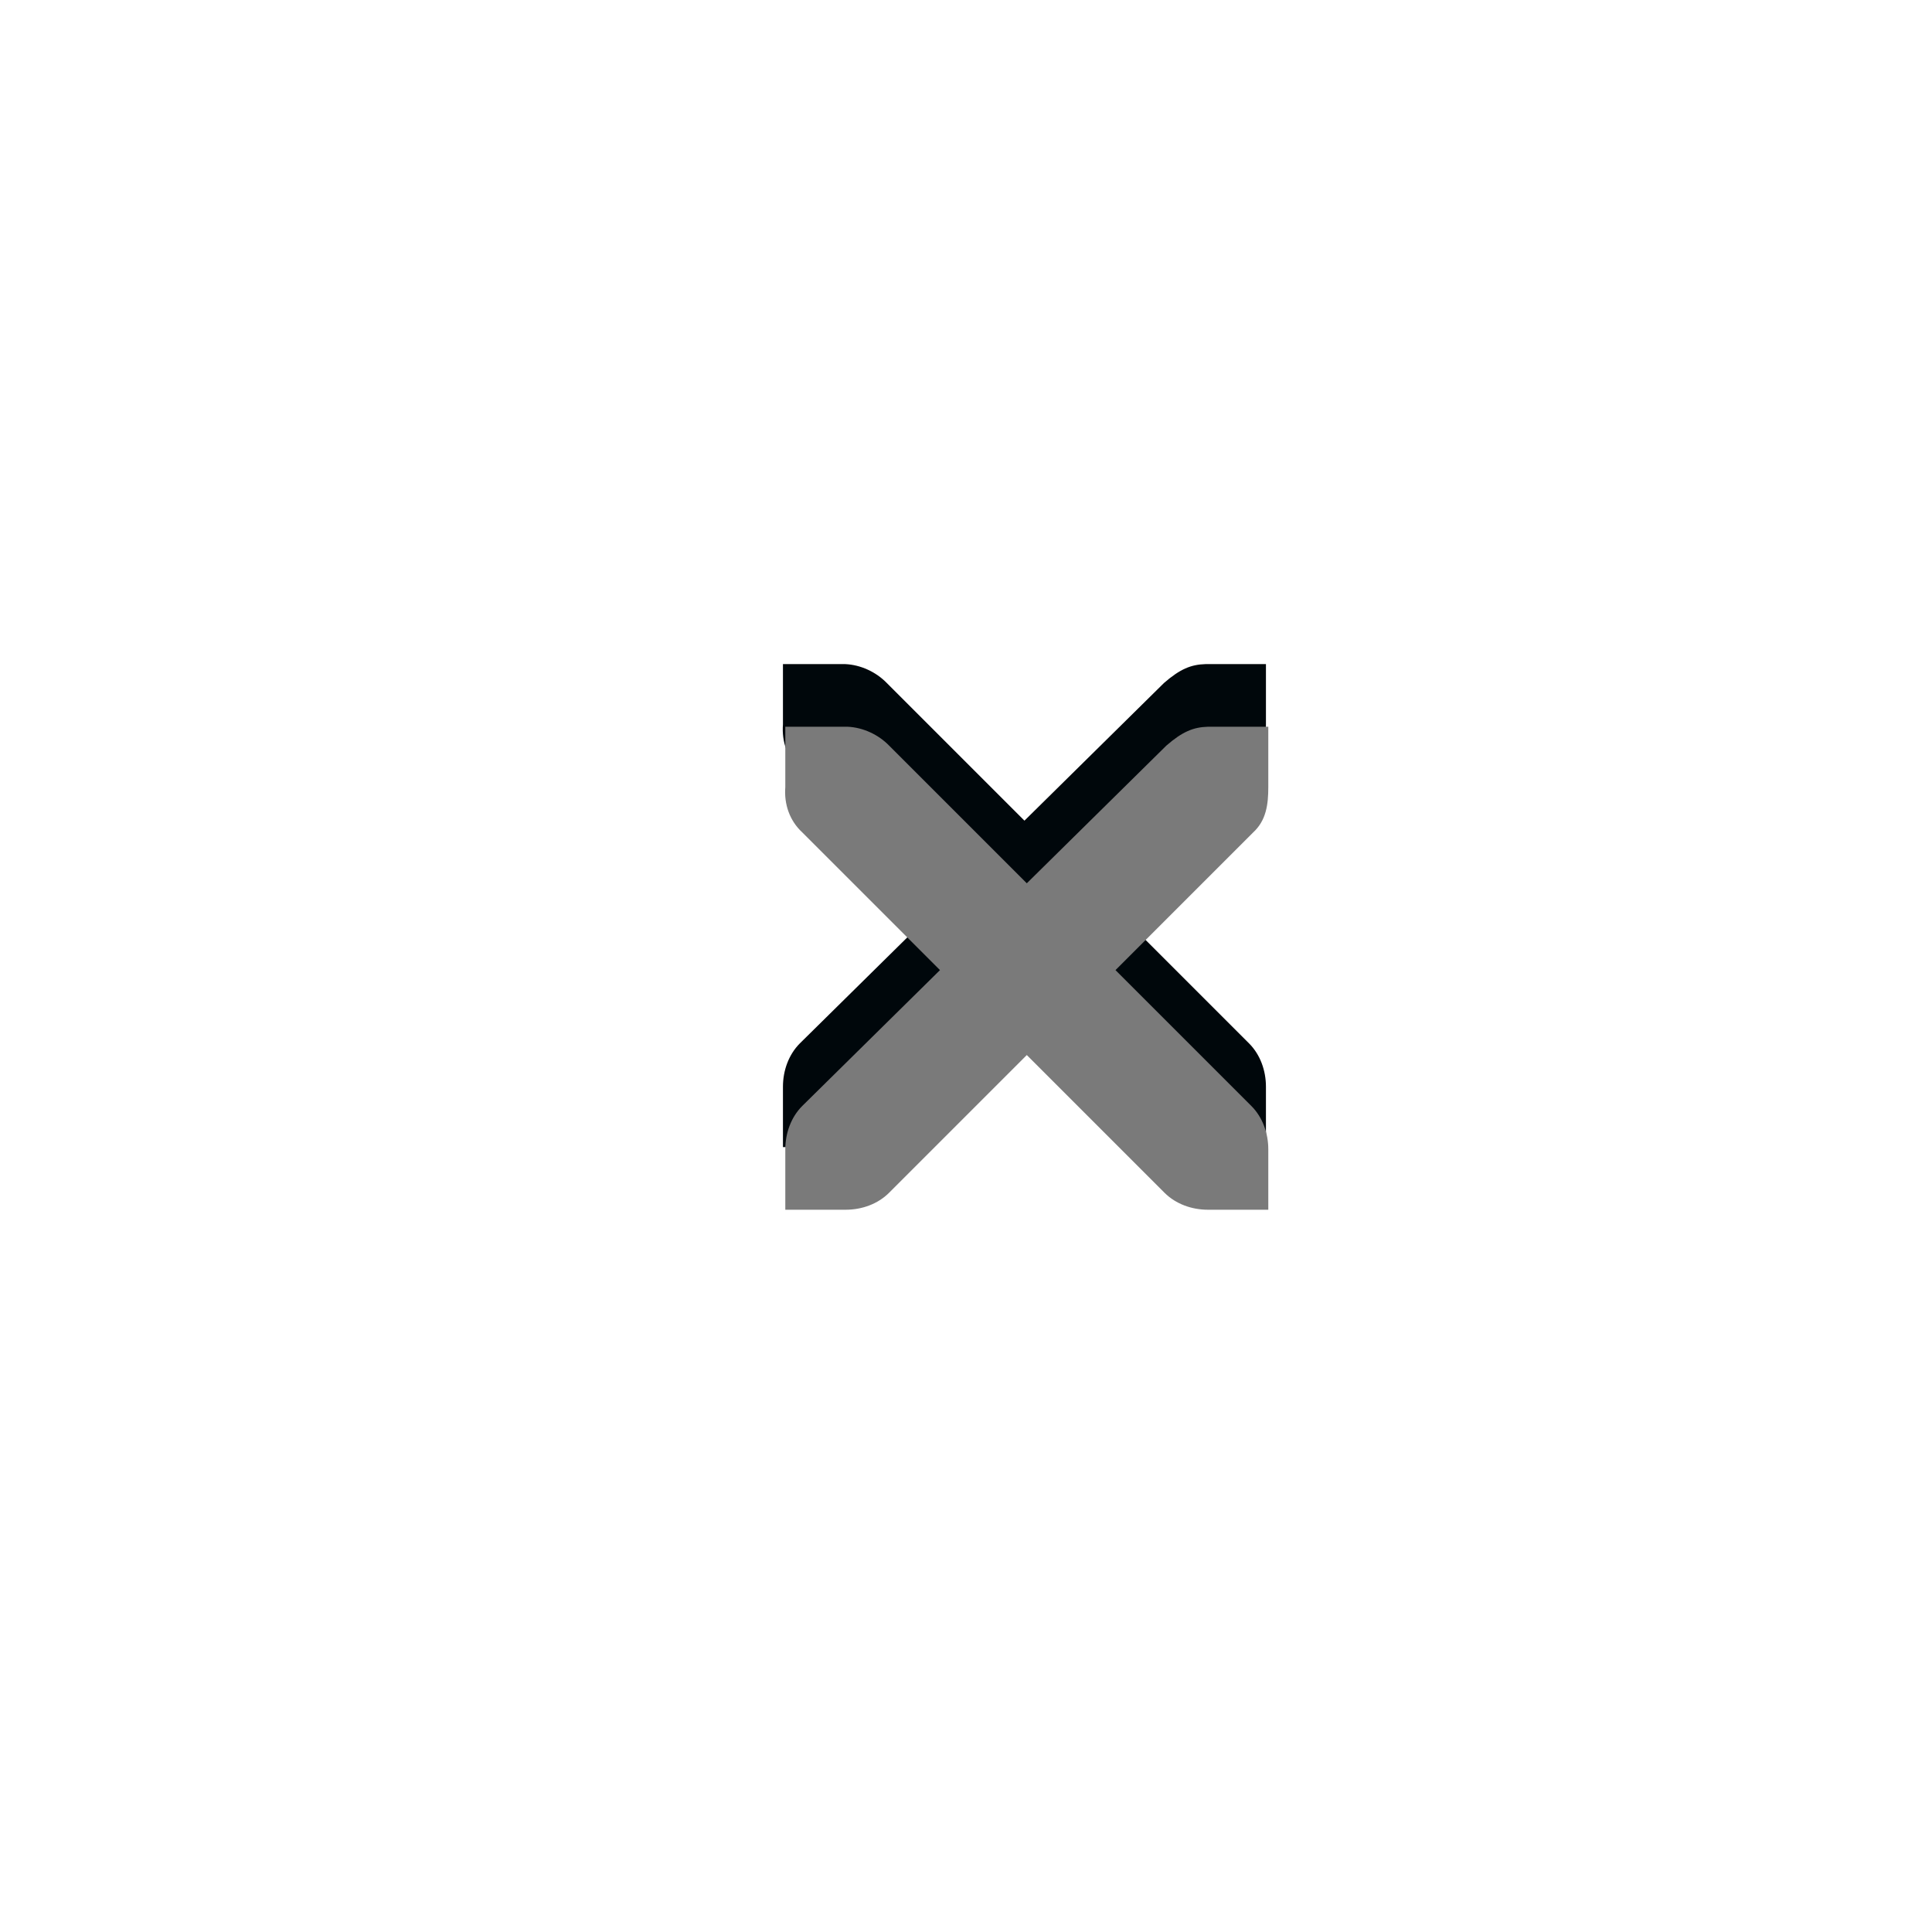
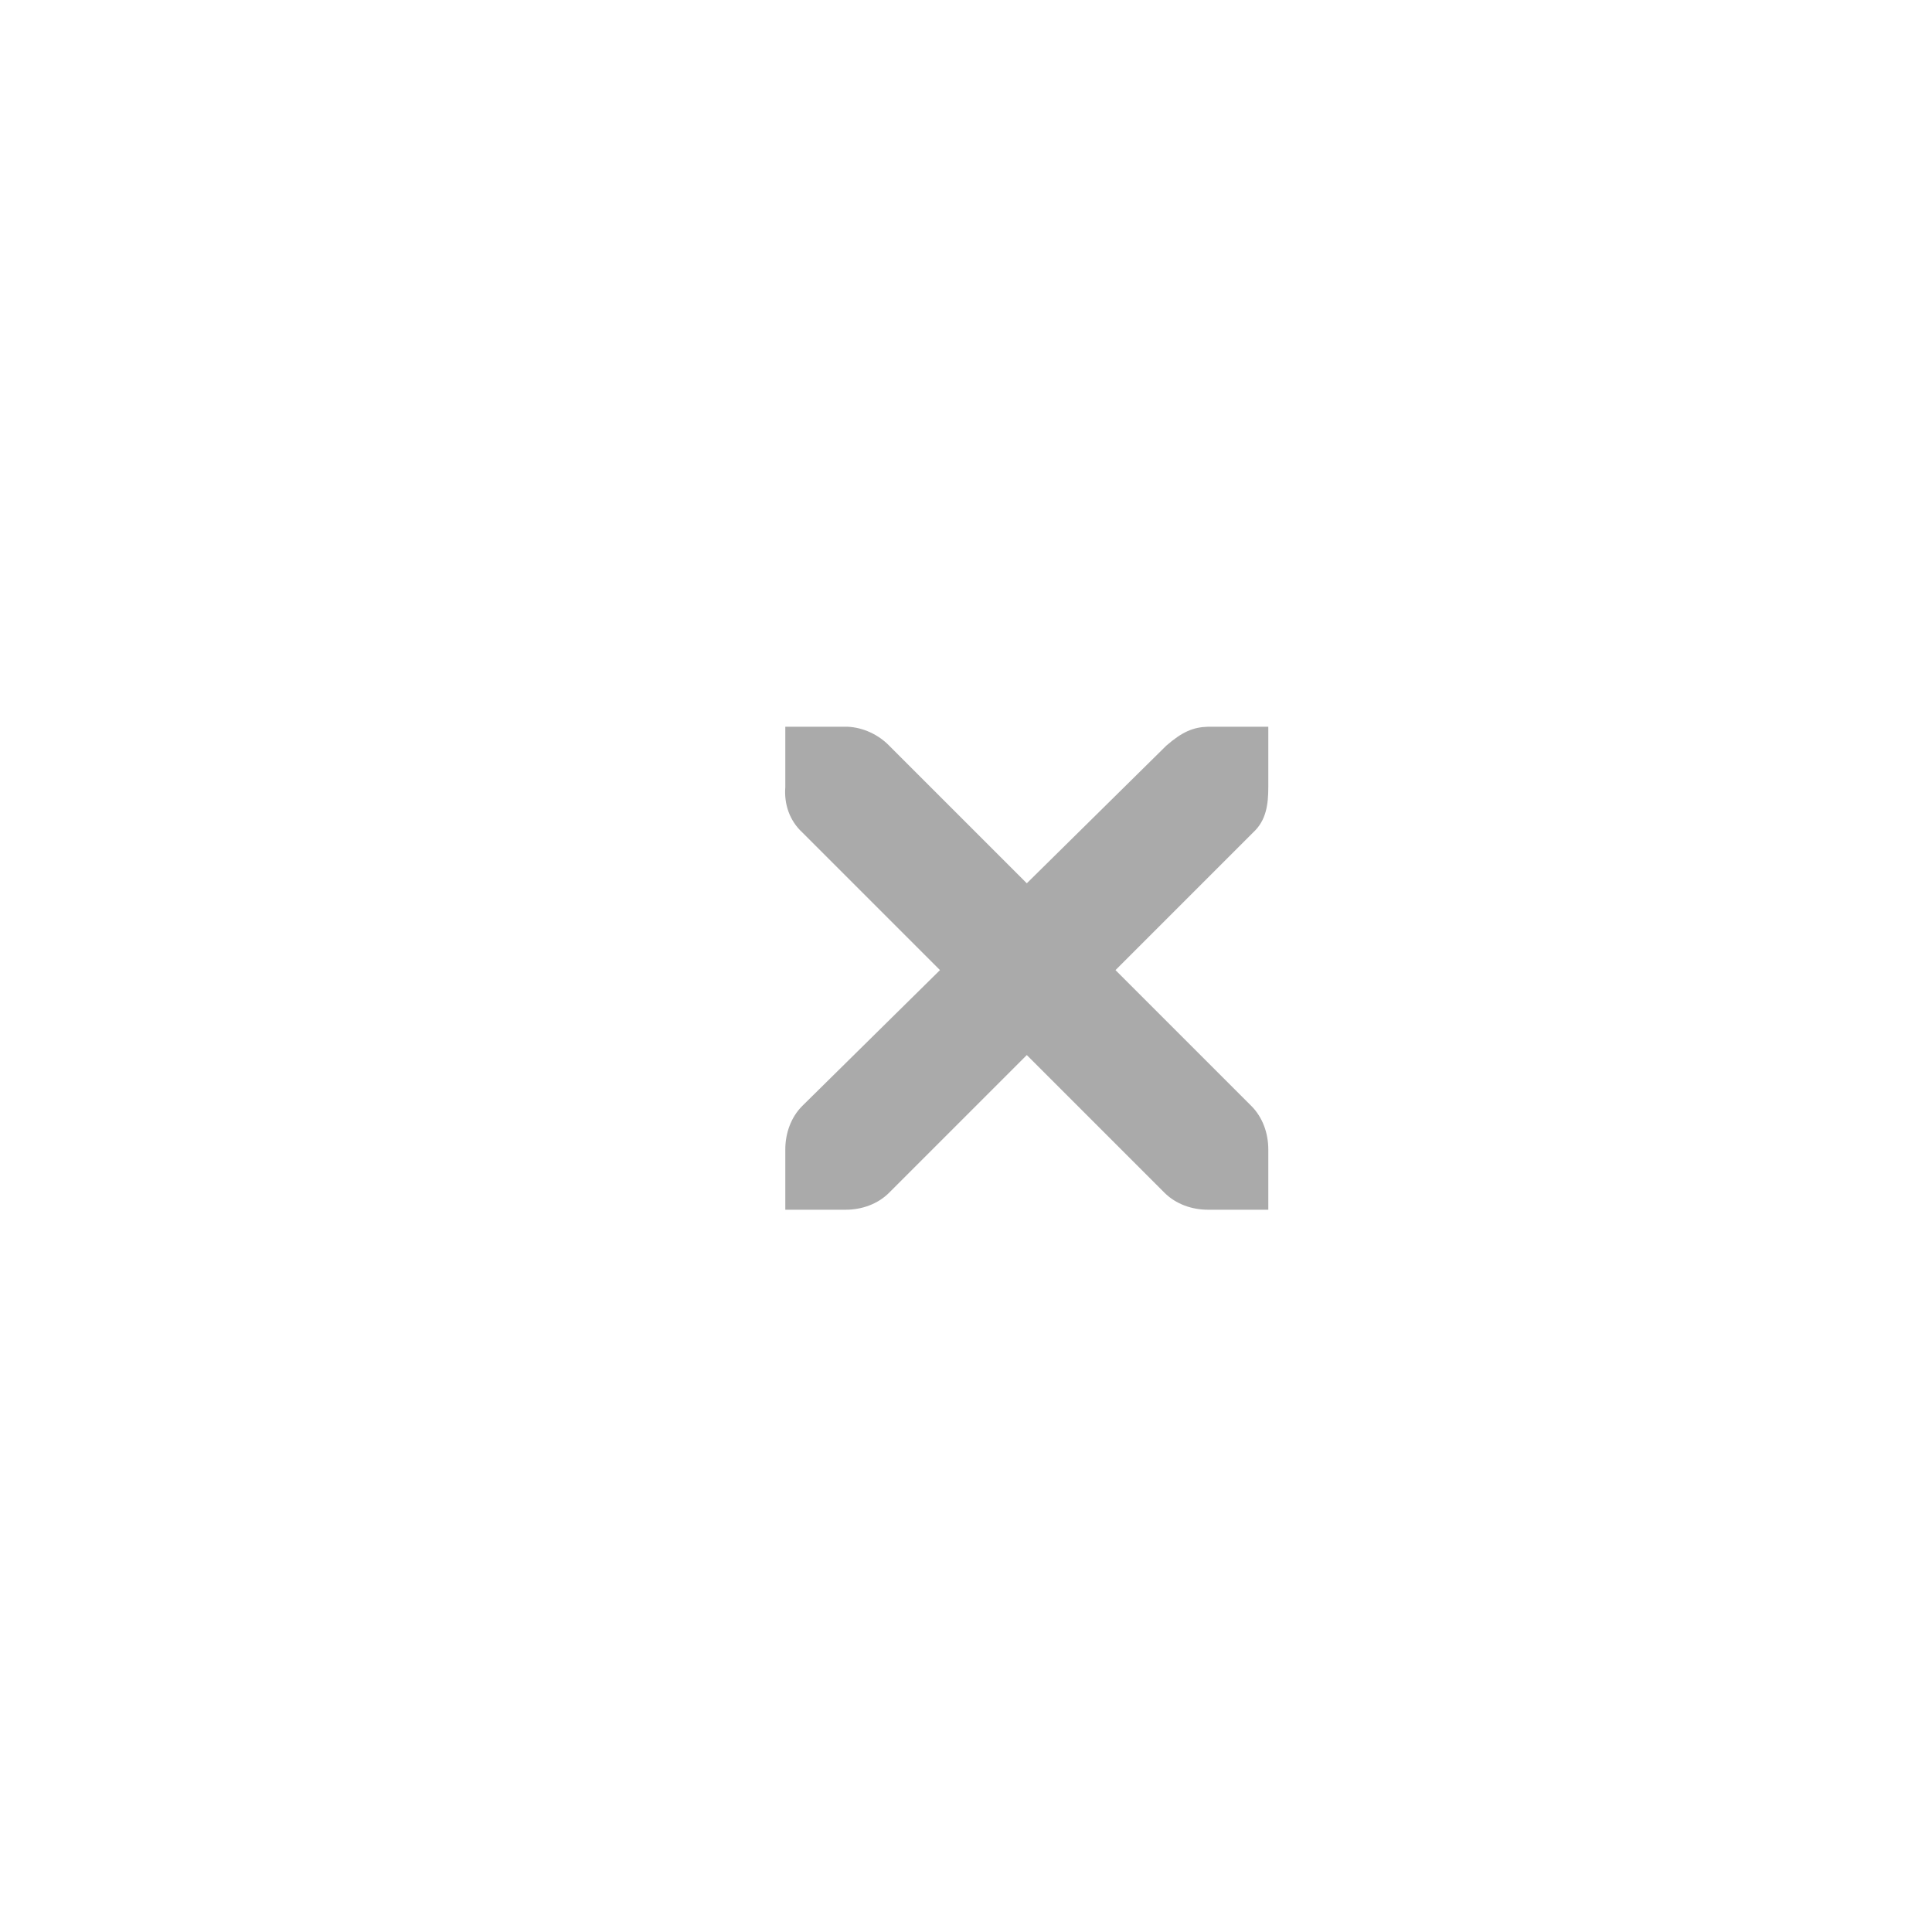
<svg xmlns="http://www.w3.org/2000/svg" version="1.0" id="Foreground" x="0px" y="0px" width="32" height="32" viewBox="0 0 23.273 23.273" enable-background="new 0 0 16 16" xml:space="preserve">
  <defs id="defs2397" />
-   <g id="g27275-6-6-6" style="fill:#000000;fill-opacity:1;display:inline" transform="matrix(0.7272727,0,0,0.7272727,7.085291,4.965658)">
-     <g transform="translate(-41,-760)" id="g27277-1-1-2" style="fill:#000000;fill-opacity:1;display:inline">
-       <path d="m 44.226,764.172 1,0 c 0.01,-1.2e-4 0.021,-4.6e-4 0.031,0 0.255,0.011 0.51,0.129 0.688,0.312 l 2.281,2.281 2.312,-2.281 c 0.266,-0.231 0.447,-0.305 0.688,-0.312 l 1,0 0,1 c 0,0.286 -0.034,0.551 -0.25,0.75 l -2.281,2.281 2.25,2.25 c 0.188,0.188 0.281,0.453 0.281,0.719 l 0,1 -1,0 c -0.265,-1e-5 -0.531,-0.093 -0.719,-0.281 l -2.281,-2.281 -2.281,2.281 c -0.188,0.188 -0.453,0.281 -0.719,0.281 l -1,0 0,-1 c -3e-6,-0.265 0.093,-0.531 0.281,-0.719 l 2.281,-2.25 -2.281,-2.281 c -0.211,-0.195 -0.303,-0.469 -0.281,-0.75 l 0,-1 z" id="path27279-0-5-8" style="font-size:medium;font-style:normal;font-variant:normal;font-weight:normal;font-stretch:normal;text-indent:0;text-align:start;text-decoration:none;line-height:normal;letter-spacing:normal;word-spacing:normal;text-transform:none;direction:ltr;block-progression:tb;writing-mode:lr-tb;text-anchor:start;color:#bebebe;fill:#00070b;fill-opacity:1;fill-rule:nonzero;stroke:none;stroke-width:1.781;marker:none;visibility:visible;display:inline;overflow:visible;enable-background:new;font-family:Andale Mono;-inkscape-font-specification:Andale Mono" />
-     </g>
-   </g>
-   <g id="g27275-6-6" style="fill:#7a7a7a;fill-opacity:1;display:inline" transform="matrix(0.7272727,0,0,0.7272727,7.113636,5.720143)">
-     <g transform="translate(-41,-760)" id="g27277-1-1" style="fill:#7a7a7a;fill-opacity:1;display:inline">
-       <path d="m 44.226,764.172 1,0 c 0.01,-1.2e-4 0.021,-4.6e-4 0.031,0 0.255,0.011 0.51,0.129 0.688,0.312 l 2.281,2.281 2.312,-2.281 c 0.266,-0.231 0.447,-0.305 0.688,-0.312 l 1,0 0,1 c 0,0.286 -0.034,0.551 -0.25,0.75 l -2.281,2.281 2.25,2.25 c 0.188,0.188 0.281,0.453 0.281,0.719 l 0,1 -1,0 c -0.265,-1e-5 -0.531,-0.093 -0.719,-0.281 l -2.281,-2.281 -2.281,2.281 c -0.188,0.188 -0.453,0.281 -0.719,0.281 l -1,0 0,-1 c -3e-6,-0.265 0.093,-0.531 0.281,-0.719 l 2.281,-2.25 -2.281,-2.281 c -0.211,-0.195 -0.303,-0.469 -0.281,-0.75 l 0,-1 z" id="path27279-0-5" style="font-size:medium;font-style:normal;font-variant:normal;font-weight:normal;font-stretch:normal;text-indent:0;text-align:start;text-decoration:none;line-height:normal;letter-spacing:normal;word-spacing:normal;text-transform:none;direction:ltr;block-progression:tb;writing-mode:lr-tb;text-anchor:start;color:#bebebe;fill:#7a7a7a;fill-opacity:1;fill-rule:nonzero;stroke:none;stroke-width:1.781;marker:none;visibility:visible;display:inline;overflow:visible;enable-background:new;font-family:Andale Mono;-inkscape-font-specification:Andale Mono" />
+   <g id="g27275-6-6" style="fill:#aaaaaa;fill-opacity:1;display:inline" transform="matrix(0.7272727,0,0,0.7272727,7.113636,5.720143)">
+     <g transform="translate(-41,-760)" id="g27277-1-1" style="fill:#aaaaaa;fill-opacity:1;display:inline">
+       <path d="m 44.226,764.172 1,0 c 0.01,-1.2e-4 0.021,-4.6e-4 0.031,0 0.255,0.011 0.51,0.129 0.688,0.312 l 2.281,2.281 2.312,-2.281 c 0.266,-0.231 0.447,-0.305 0.688,-0.312 l 1,0 0,1 c 0,0.286 -0.034,0.551 -0.25,0.75 l -2.281,2.281 2.25,2.25 c 0.188,0.188 0.281,0.453 0.281,0.719 l 0,1 -1,0 c -0.265,-1e-5 -0.531,-0.093 -0.719,-0.281 l -2.281,-2.281 -2.281,2.281 c -0.188,0.188 -0.453,0.281 -0.719,0.281 l -1,0 0,-1 c -3e-6,-0.265 0.093,-0.531 0.281,-0.719 l 2.281,-2.25 -2.281,-2.281 c -0.211,-0.195 -0.303,-0.469 -0.281,-0.75 l 0,-1 z" id="path27279-0-5" style="font-size:medium;font-style:normal;font-variant:normal;font-weight:normal;font-stretch:normal;text-indent:0;text-align:start;text-decoration:none;line-height:normal;letter-spacing:normal;word-spacing:normal;text-transform:none;direction:ltr;block-progression:tb;writing-mode:lr-tb;text-anchor:start;color:#bebebe;fill:#aaaaaa;fill-opacity:1;fill-rule:nonzero;stroke:none;stroke-width:1.781;marker:none;visibility:visible;display:inline;overflow:visible;enable-background:new;font-family:Andale Mono;-inkscape-font-specification:Andale Mono" />
    </g>
  </g>
</svg>
